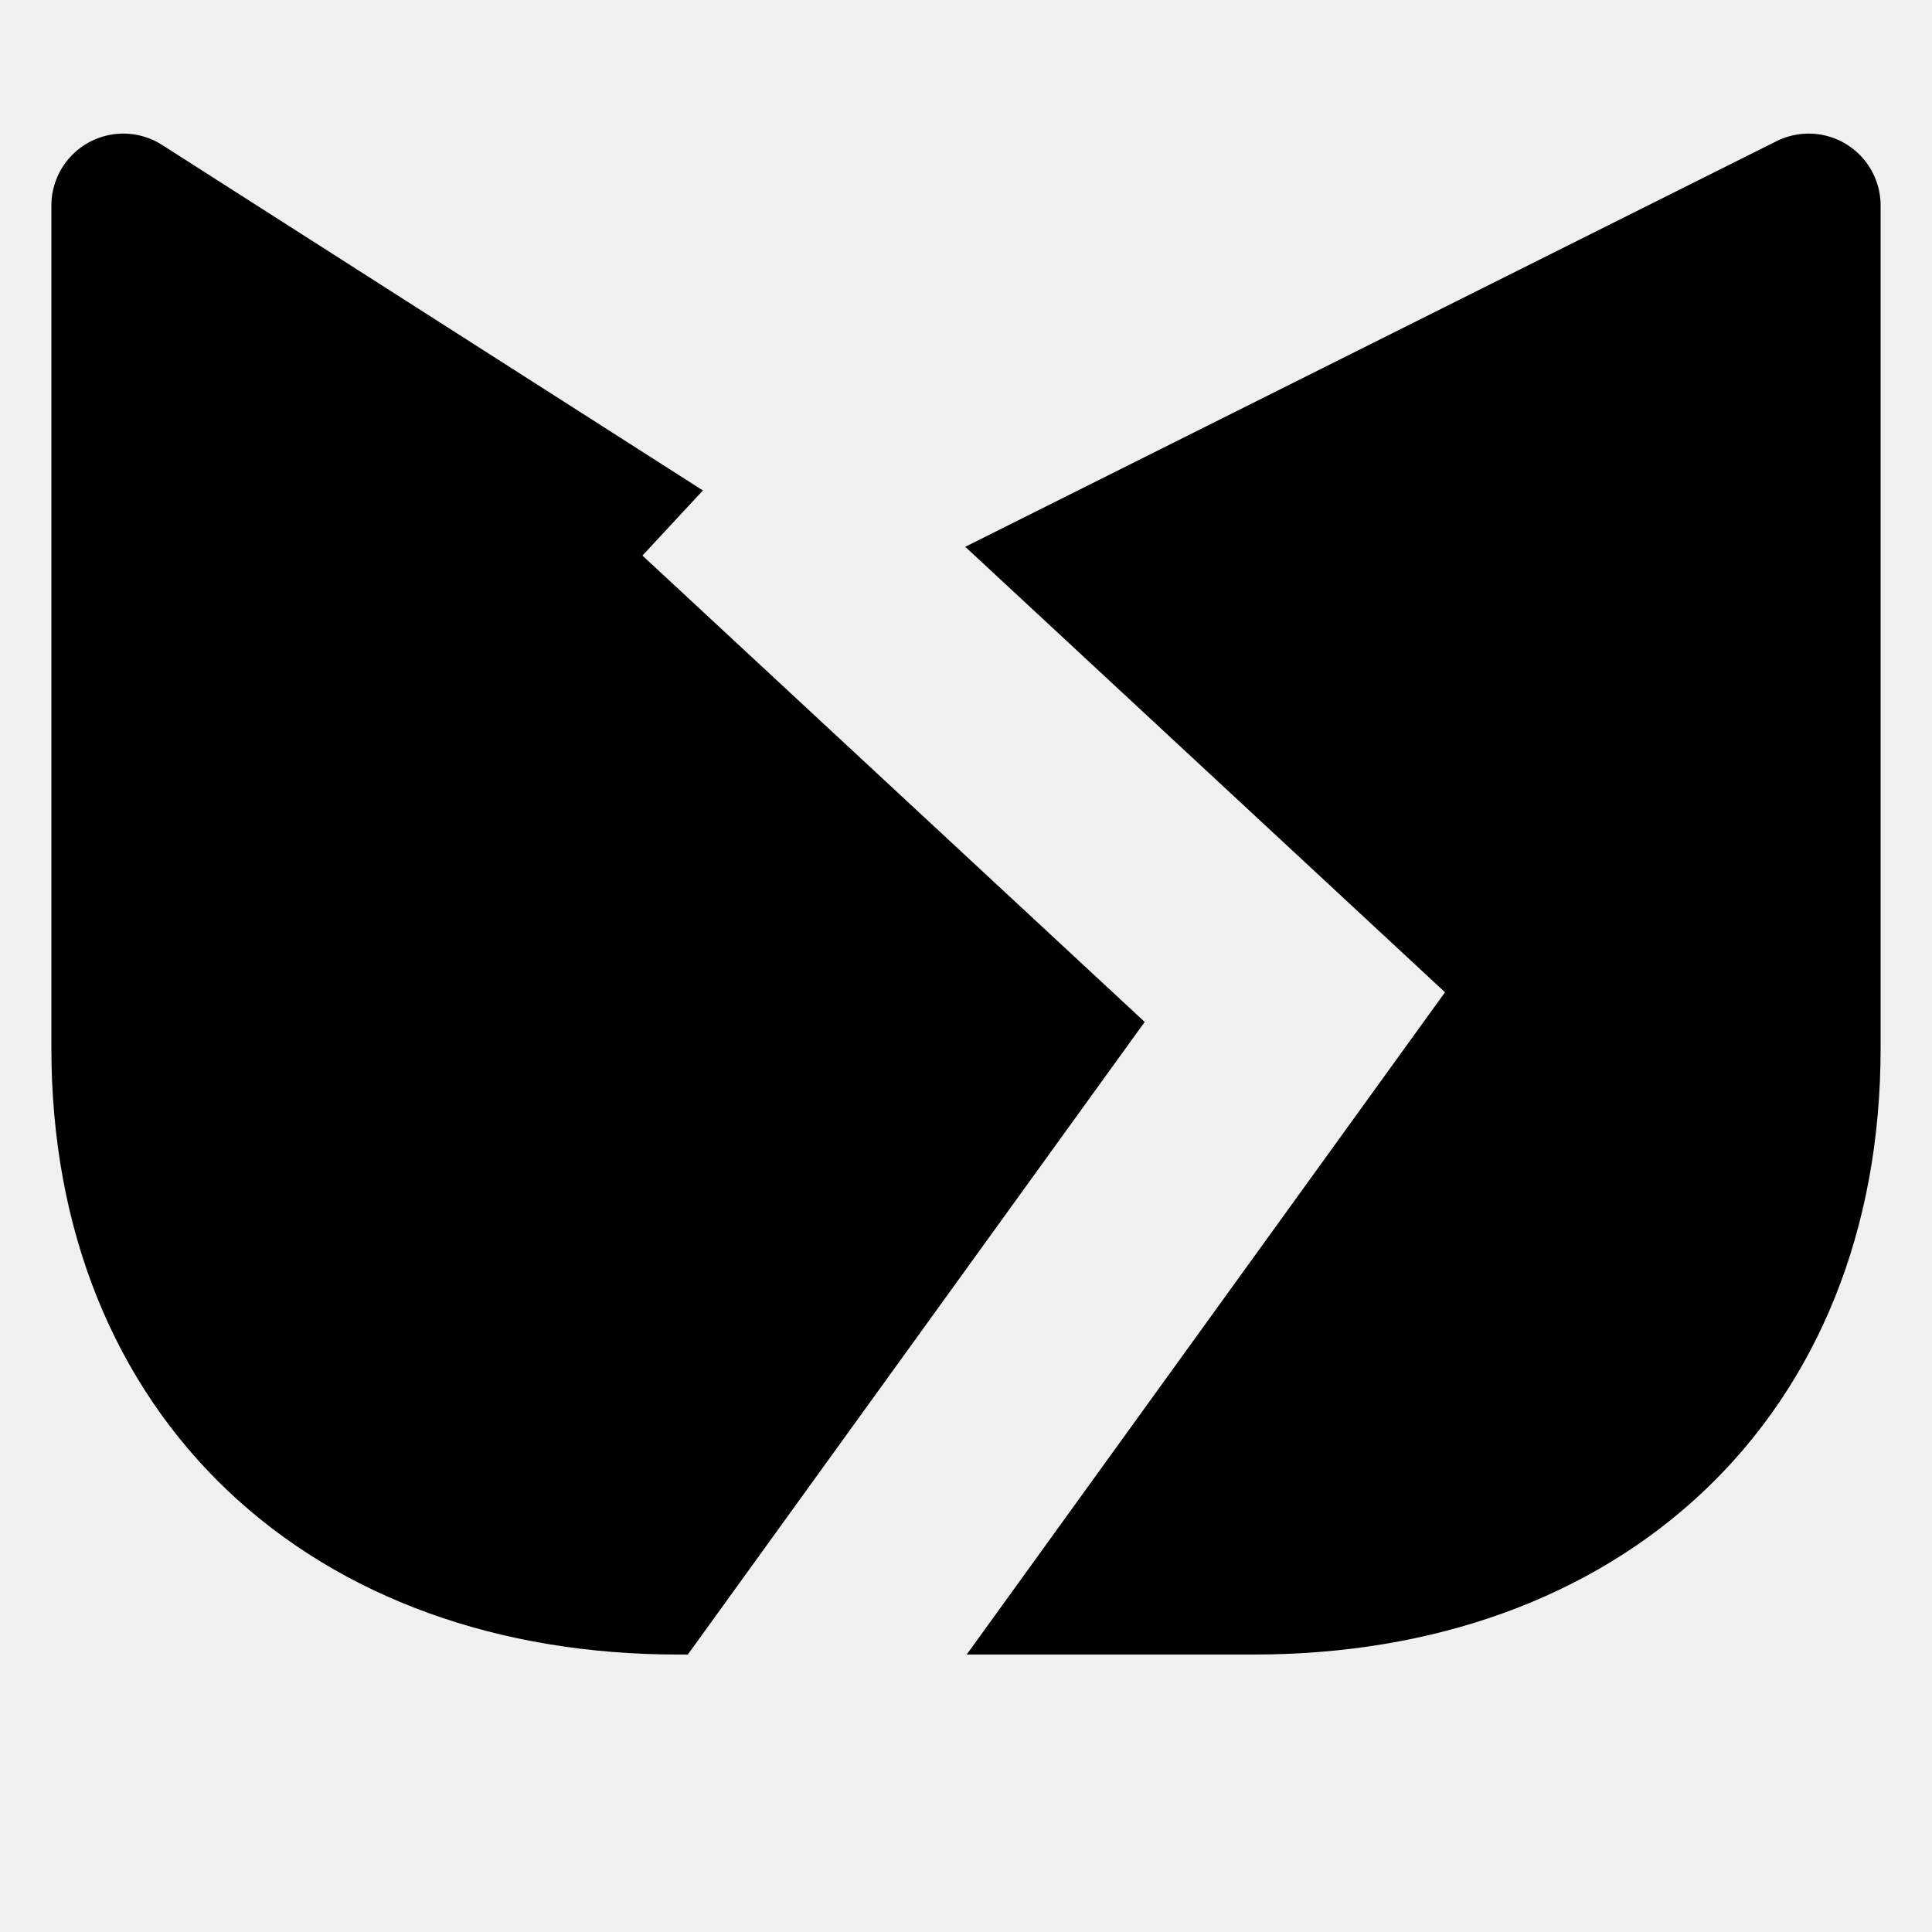
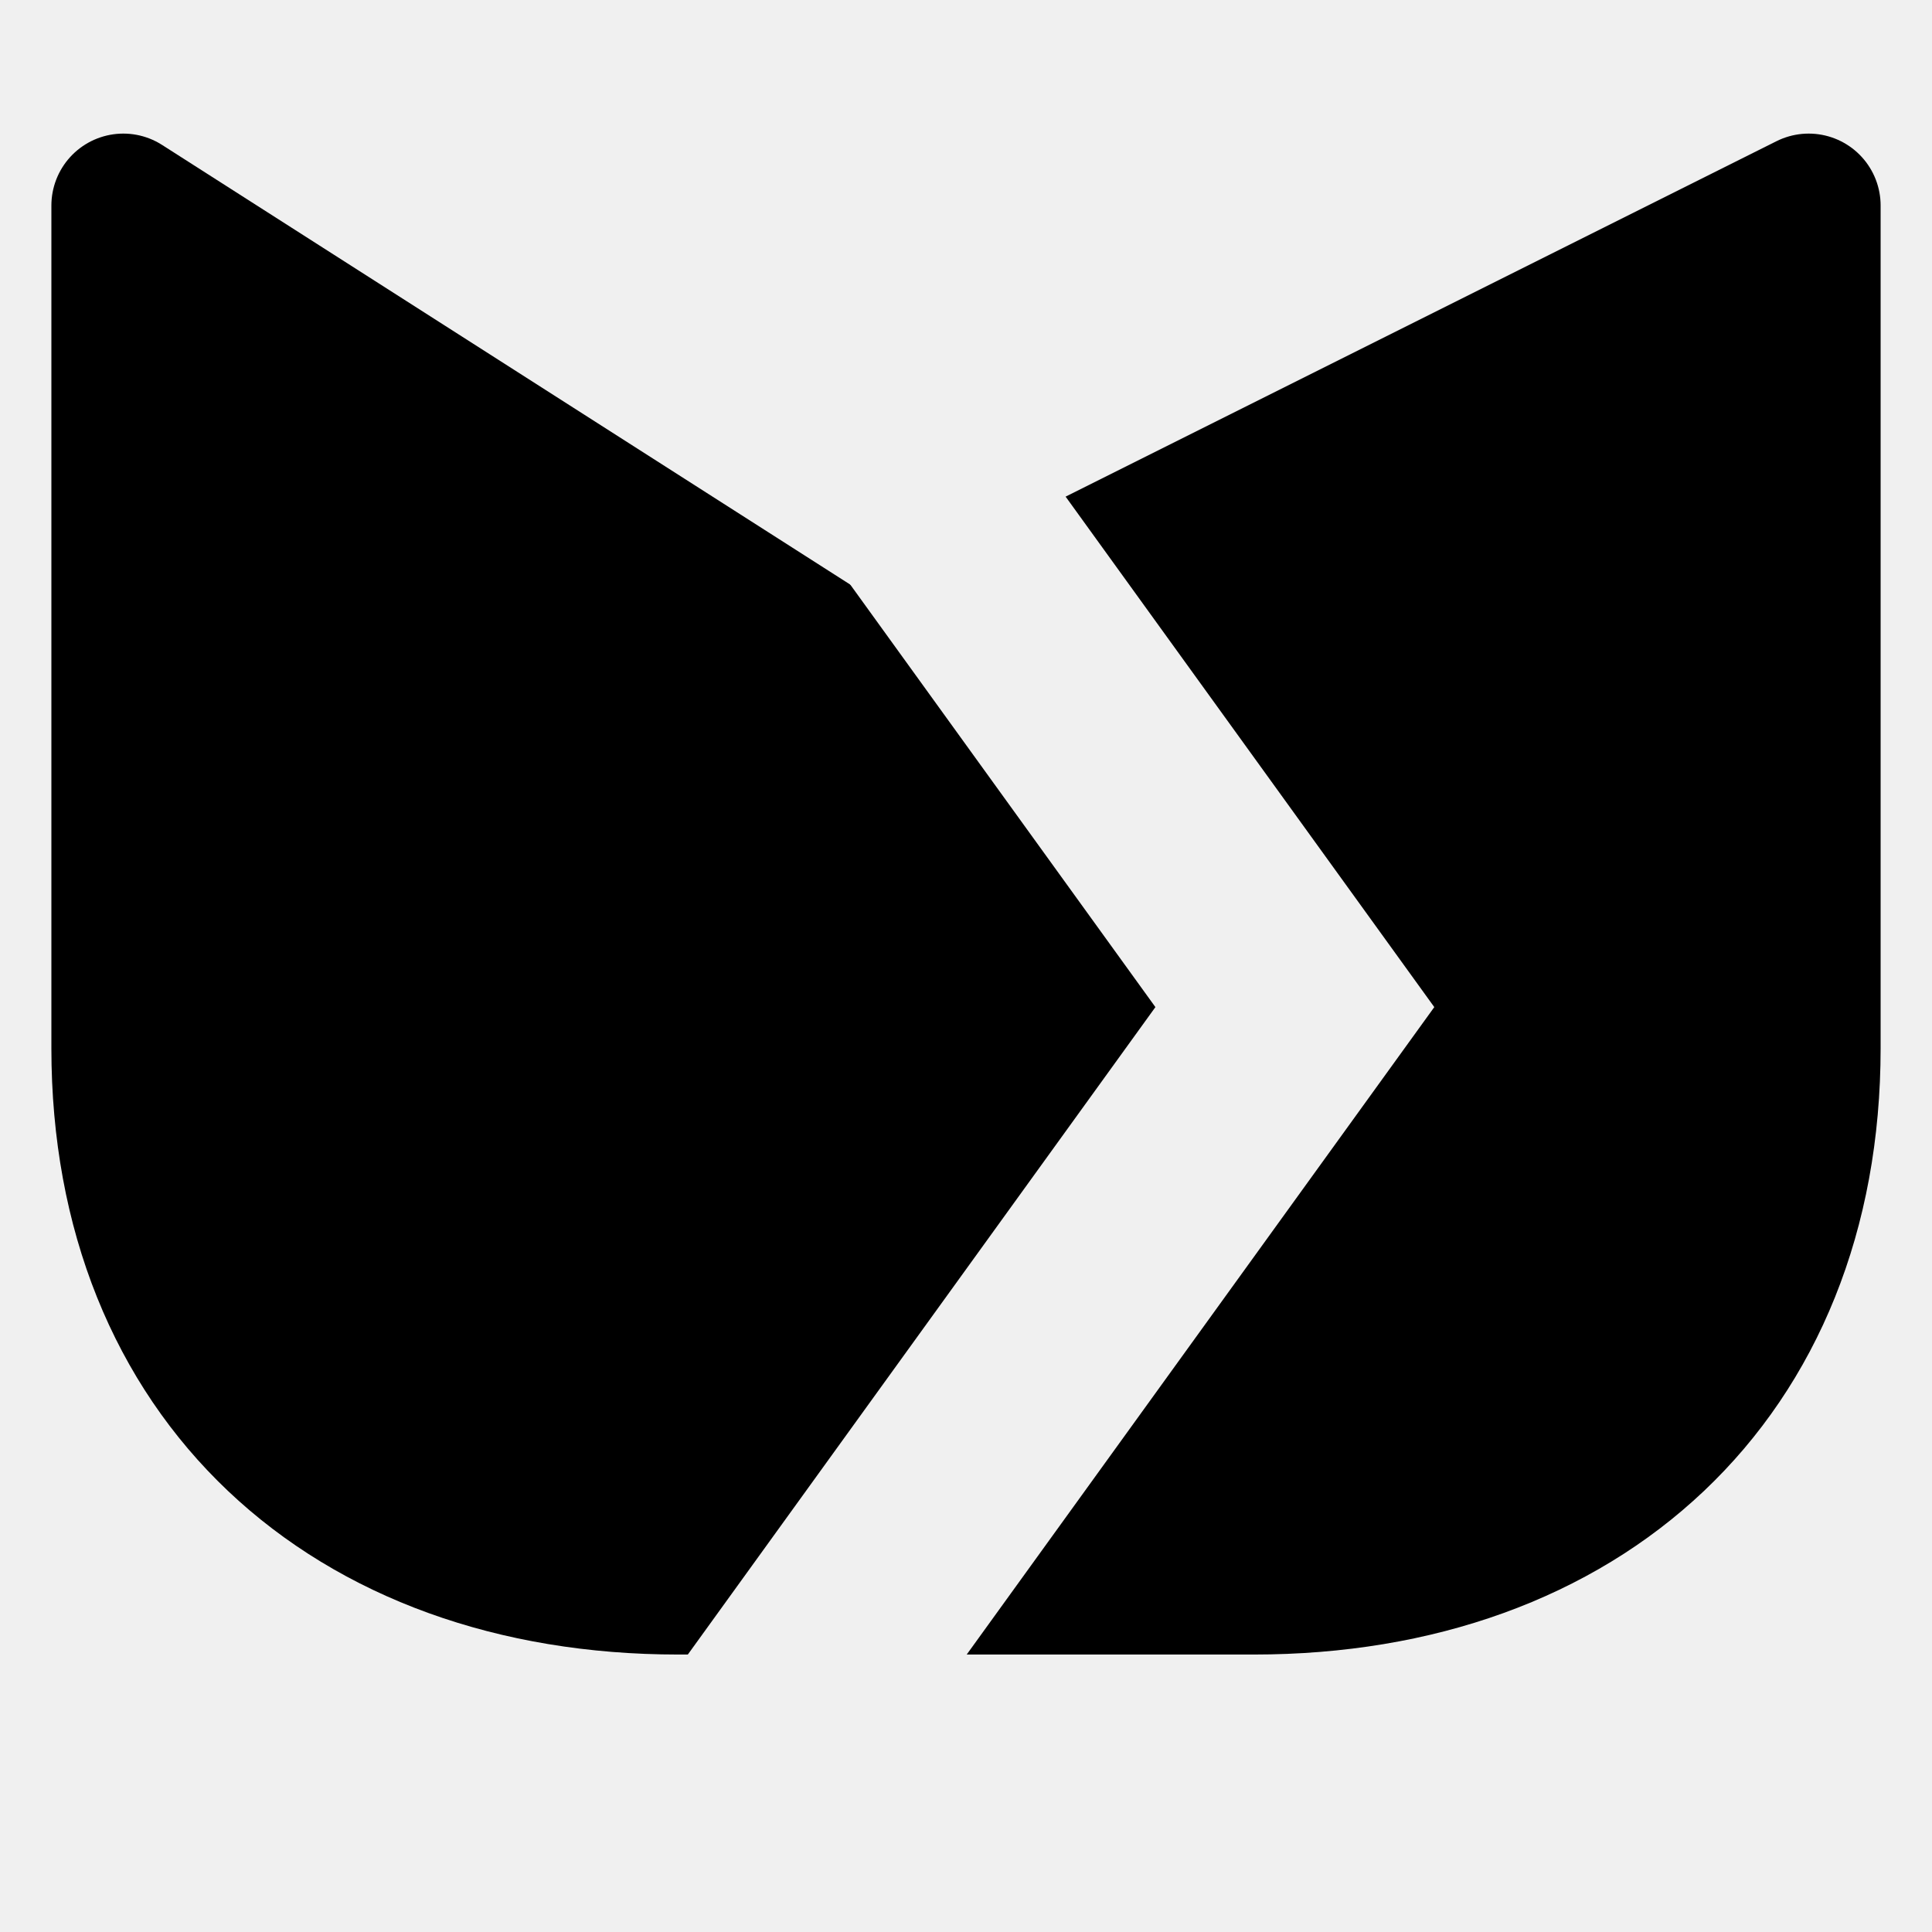
<svg xmlns="http://www.w3.org/2000/svg" width="36" height="36" viewBox="3 7 94 94">
  <defs>
    <mask id="cut" maskUnits="userSpaceOnUse" x="0" y="0" width="100" height="100">
      <rect width="100" height="100" fill="#fff" />
-       <polyline points="38,30 66,56 40,92" fill="none" stroke="#000" stroke-width="11" stroke-linejoin="miter" stroke-miterlimit="10" />
+       <polyline points="40,20 66,56 40,92" fill="none" stroke="#000" stroke-width="11" stroke-linejoin="miter" stroke-miterlimit="10" />
    </mask>
  </defs>
  <g mask="url(#cut)">
    <path d="M9 17 L45 40 L91 17 L91 58 C91 74 80 84 64 84 L36 84 C20 84 9 74 9 58 Z" fill="#000" stroke="#000" stroke-width="7" stroke-linejoin="round" />
  </g>
</svg>
